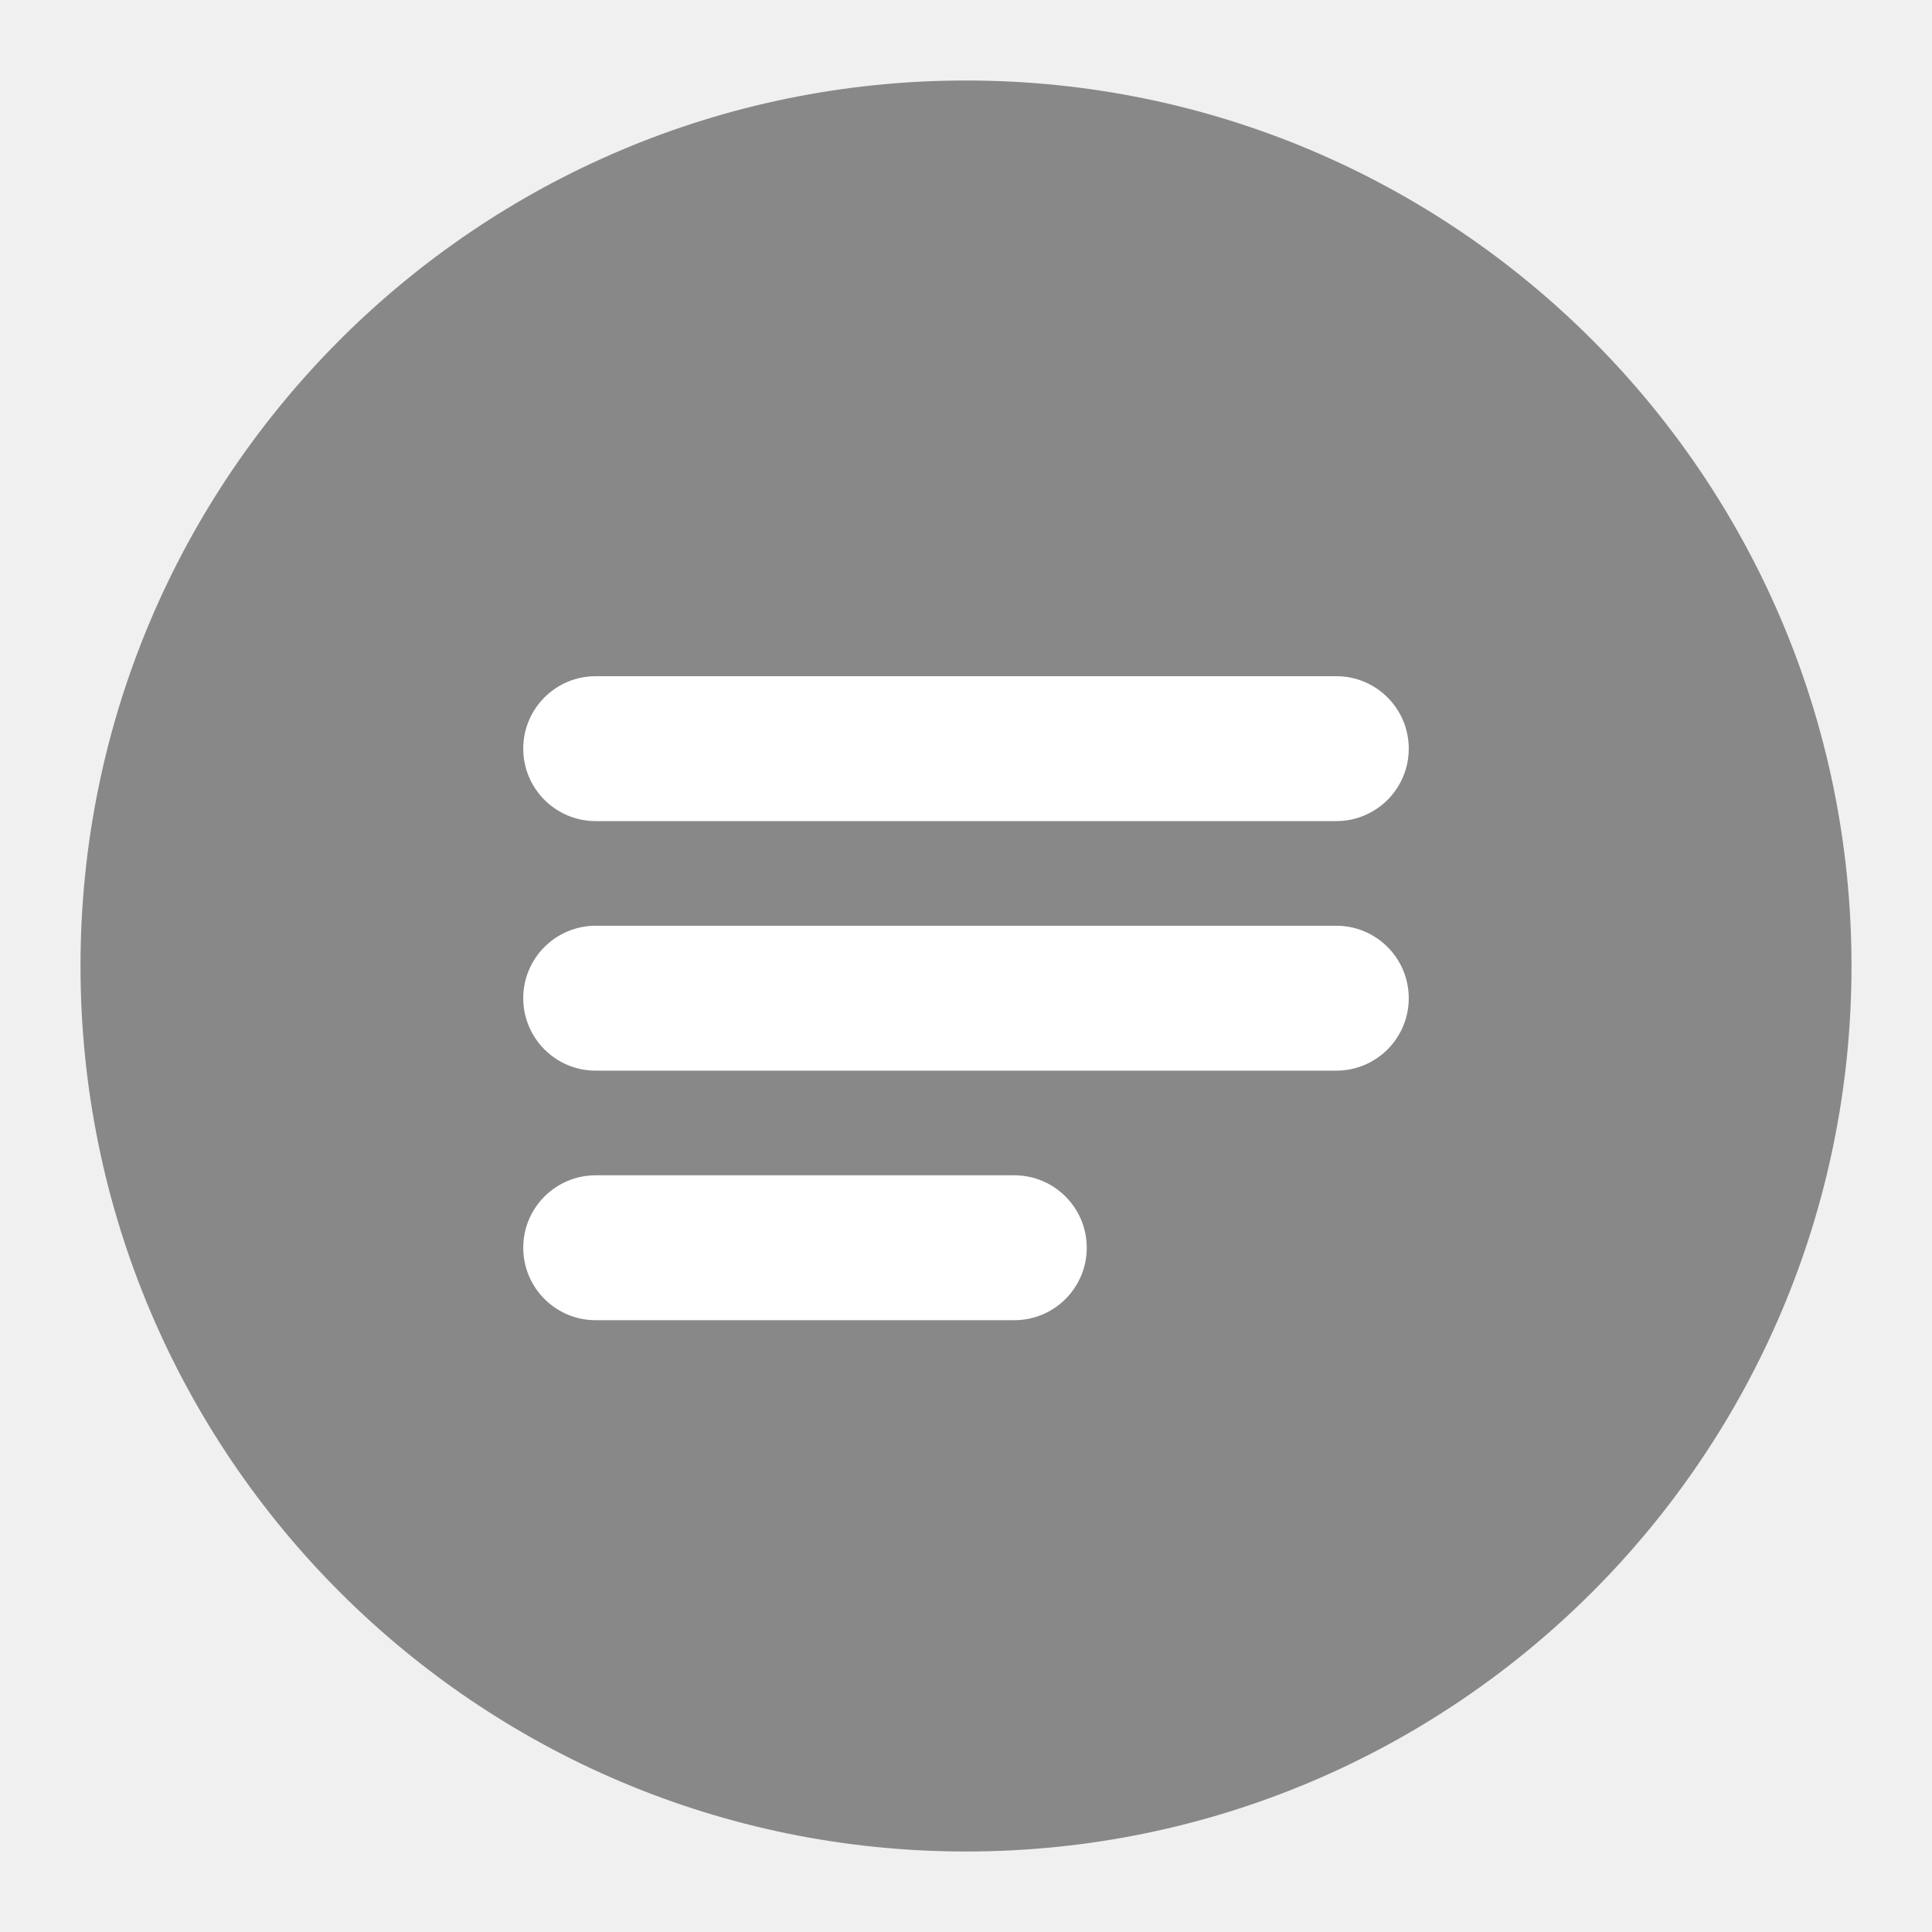
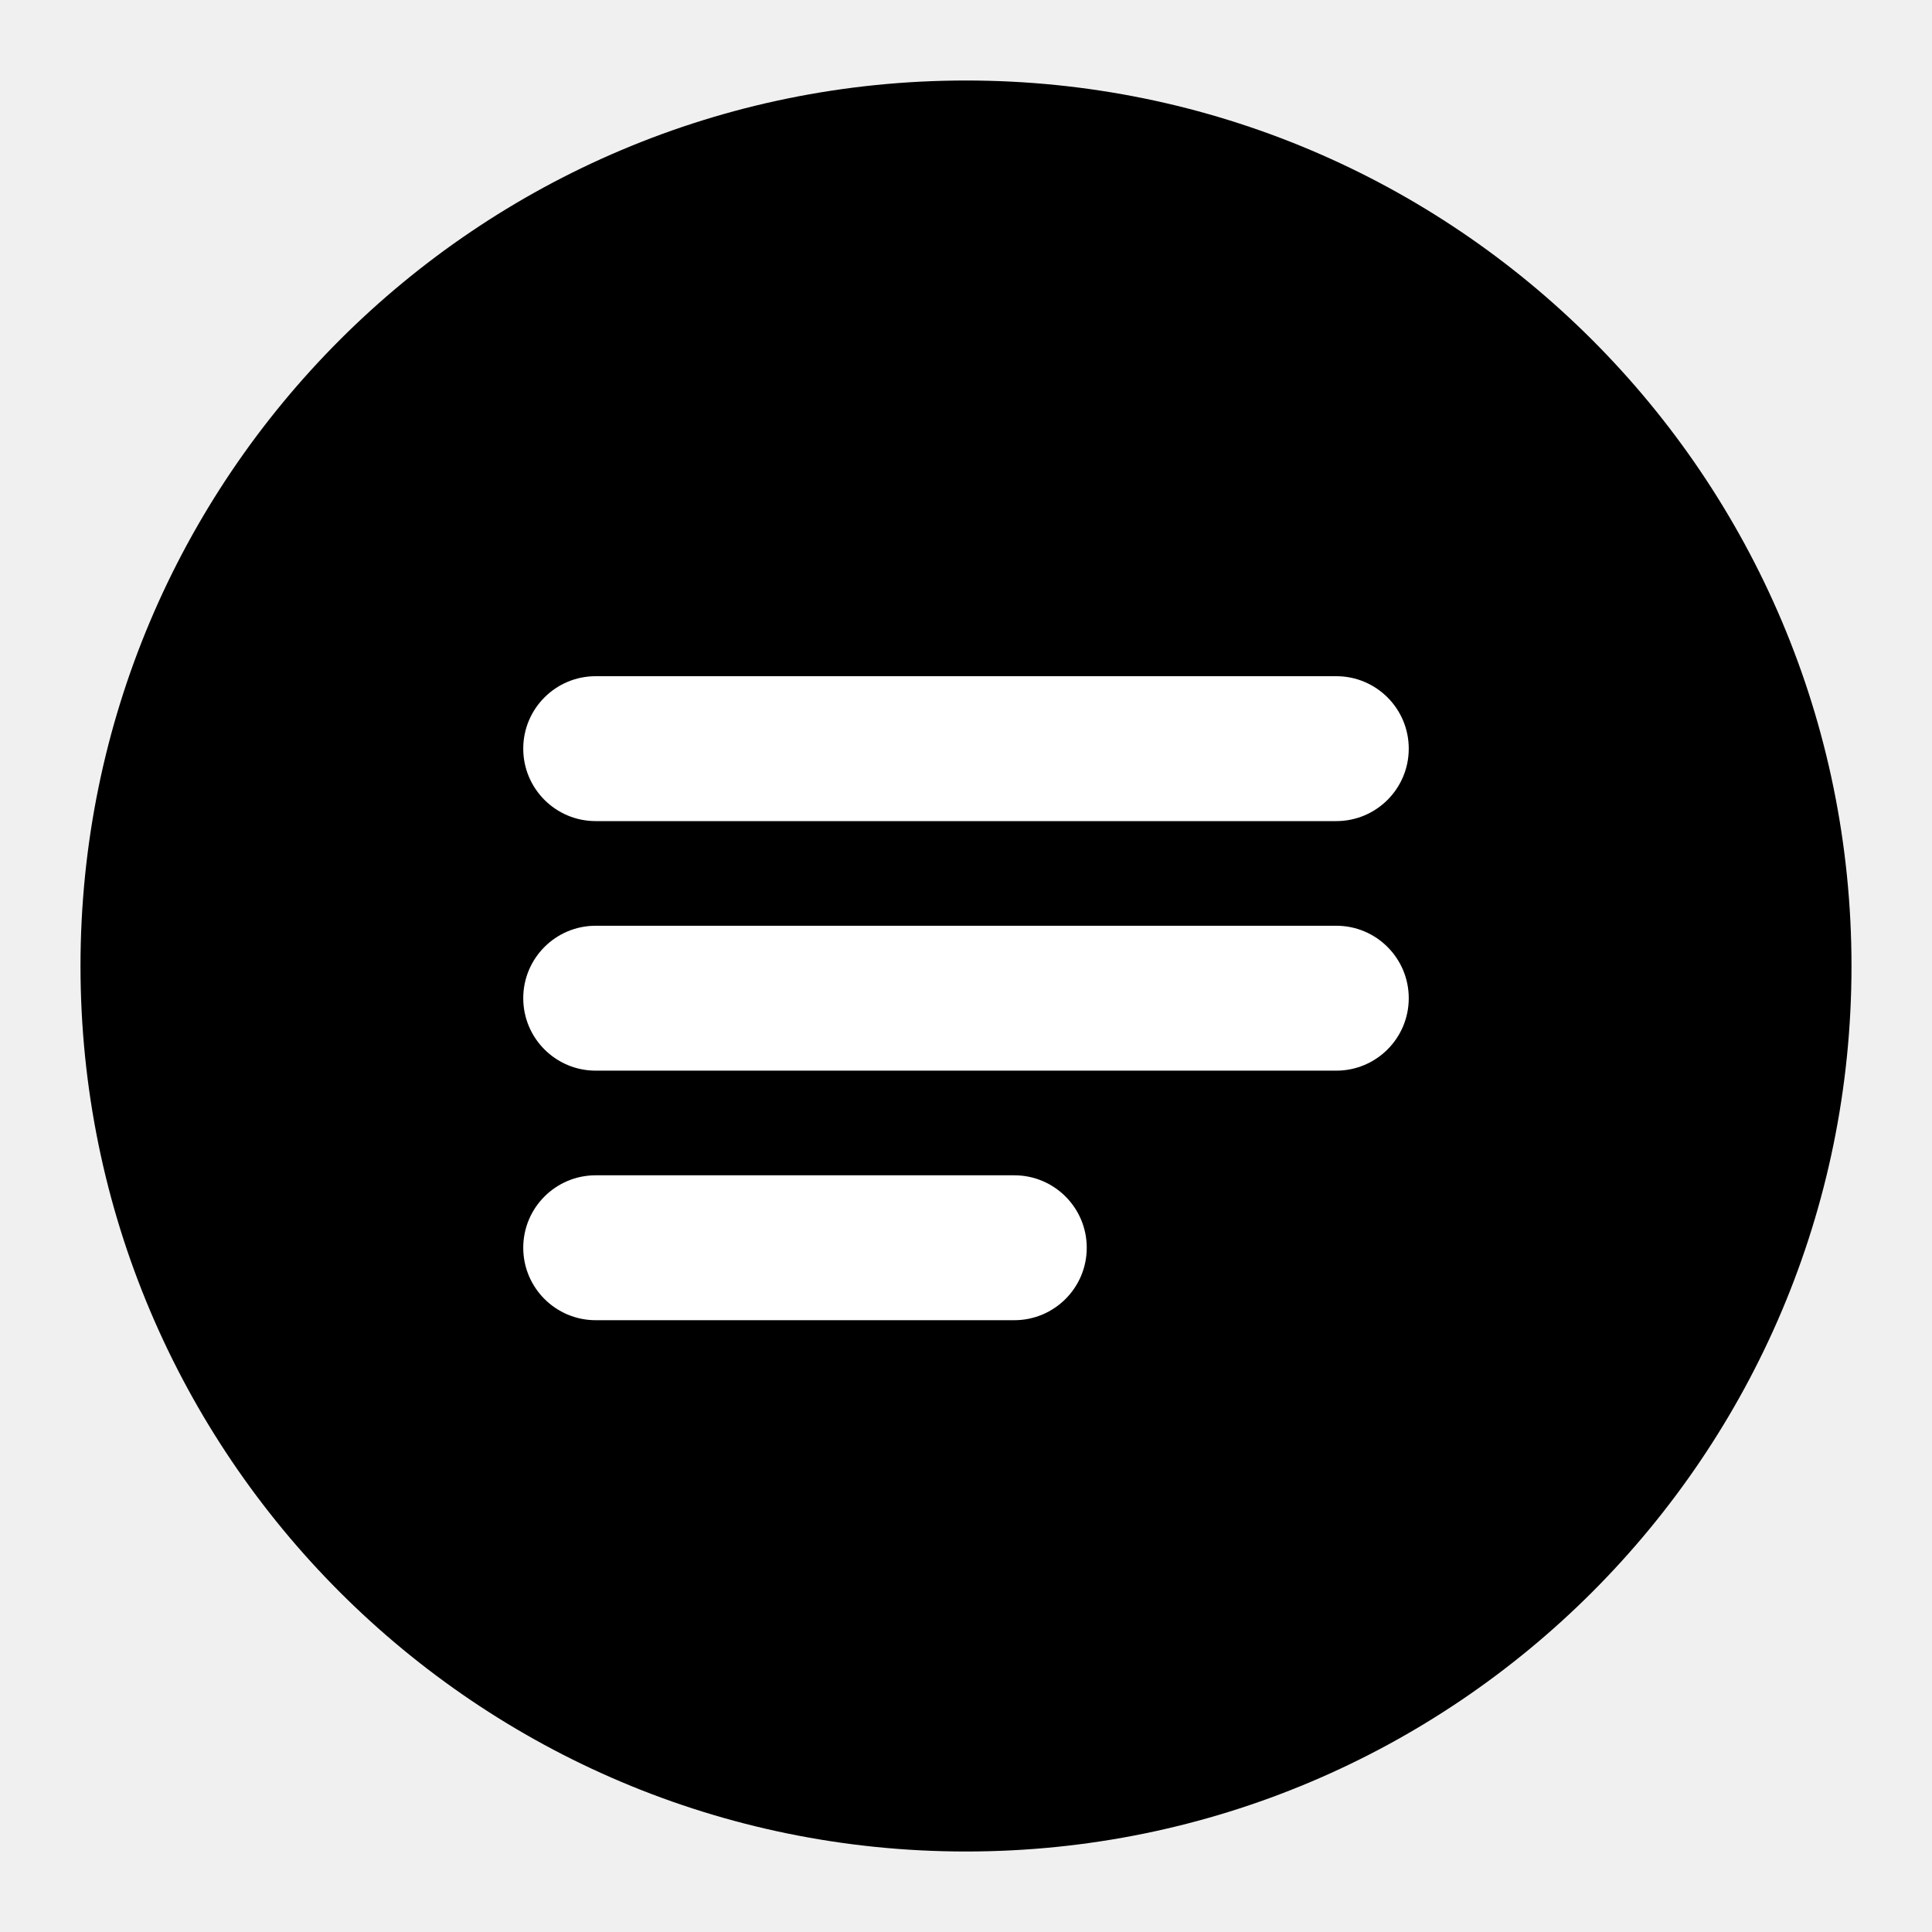
<svg xmlns="http://www.w3.org/2000/svg" width="24" height="24" viewBox="0 0 24 24">
-   <circle cx="12" cy="12" r="11" fill="#888888" />
+   <circle cx="12" cy="12" r="11" fill="currentColor" />
  <rect x="6.5" y="8.4" width="11" height="1.8" rx="0.9" fill="#ffffff" />
  <rect x="6.5" y="11.5" width="11" height="1.8" rx="0.9" fill="#ffffff" />
  <rect x="6.5" y="14.6" width="7" height="1.8" rx="0.9" fill="#ffffff" />
</svg>
